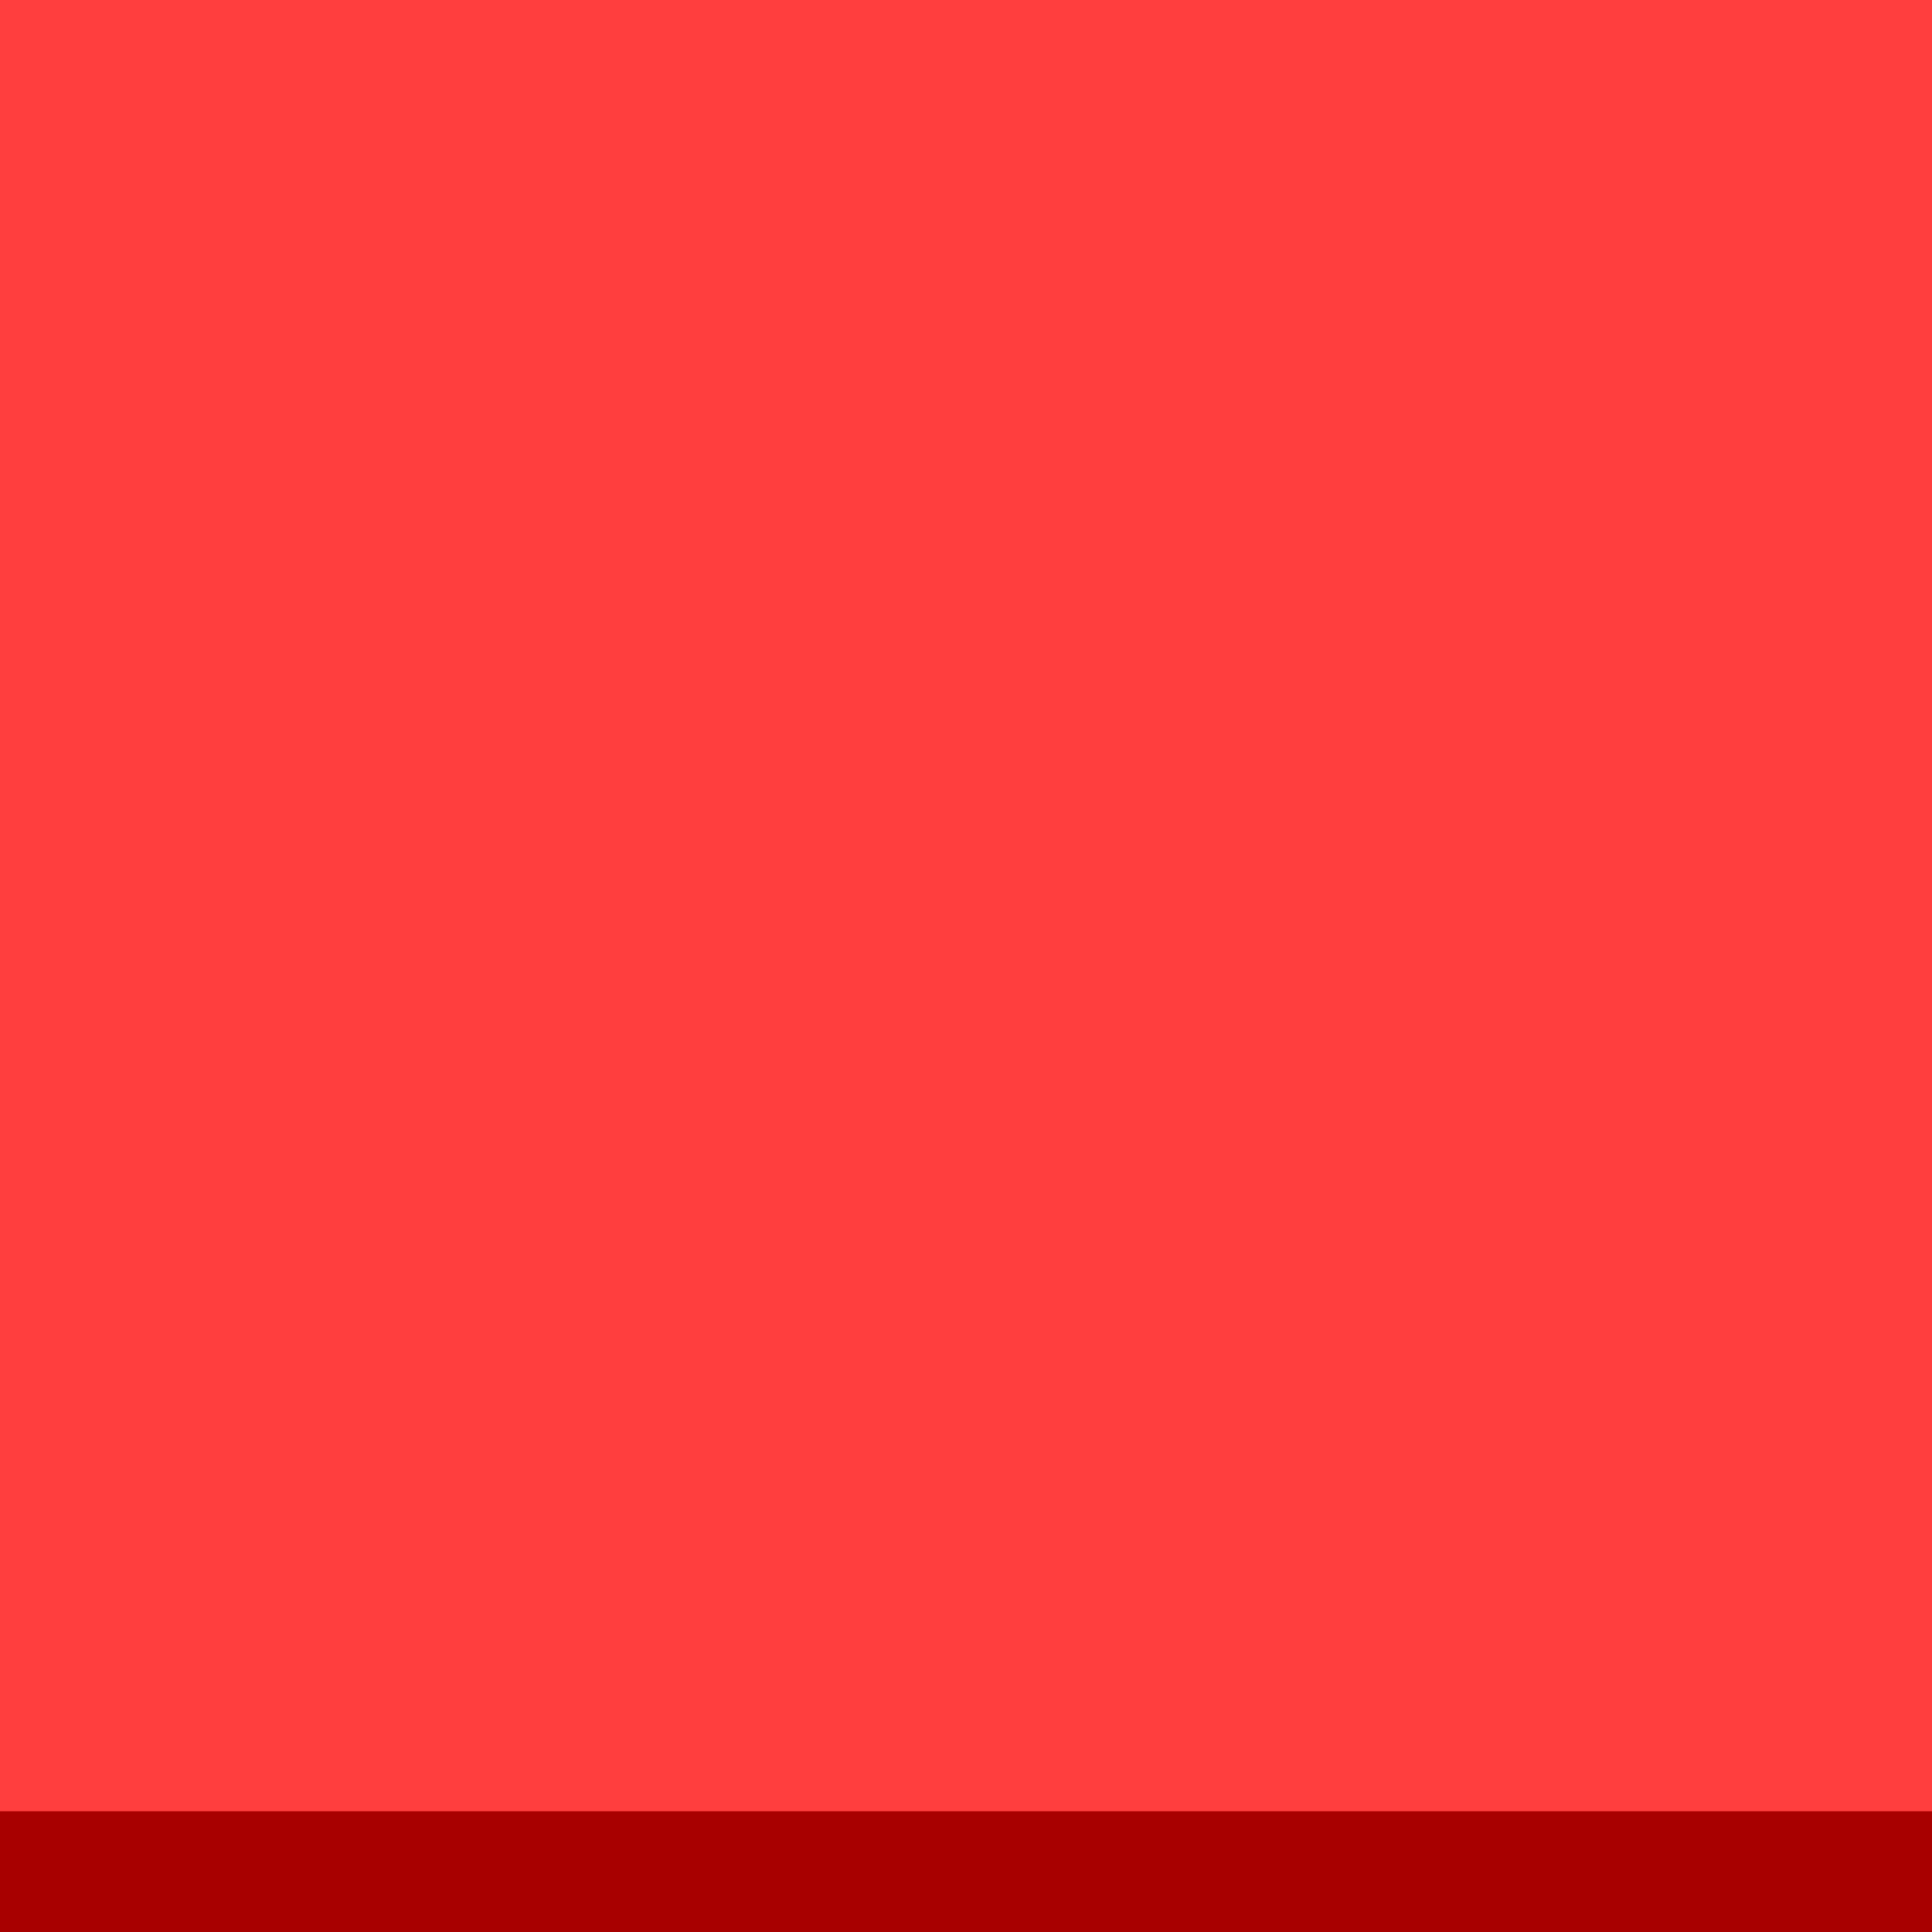
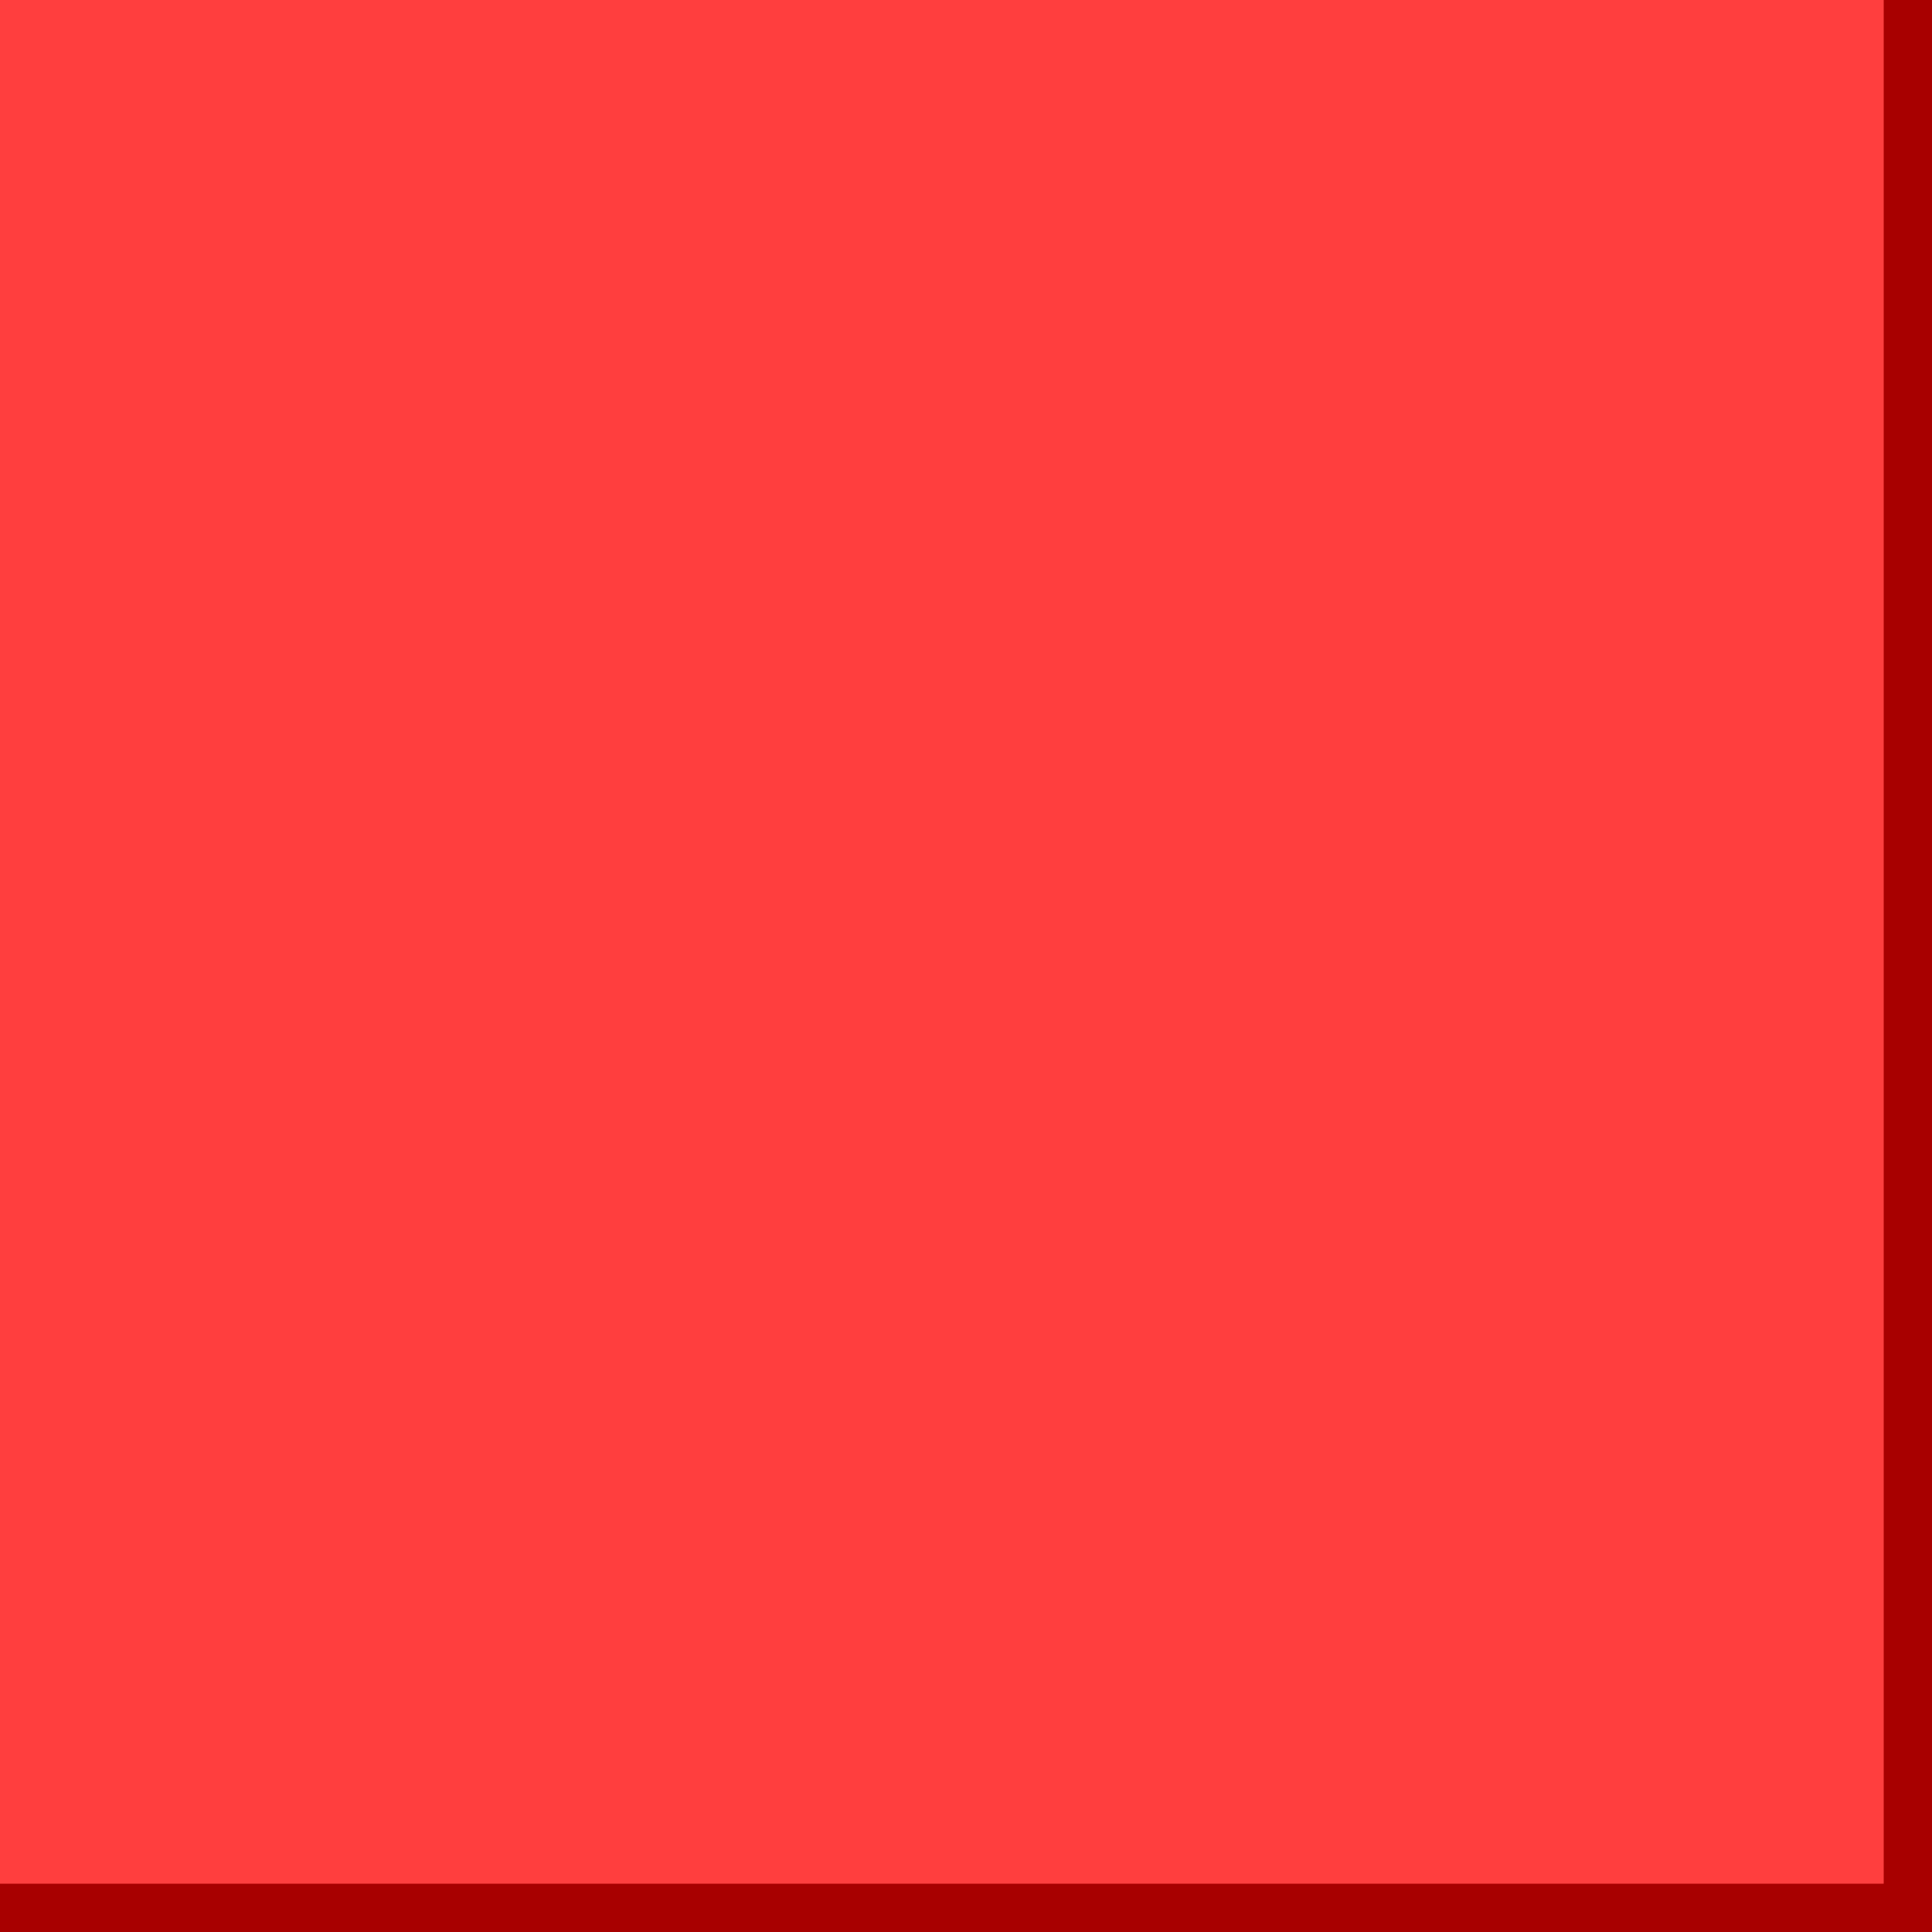
<svg xmlns="http://www.w3.org/2000/svg" width="80" height="80" id="svg2" version="1.1">
  <defs id="defs4" />
  <g id="layer1" transform="translate(0,-972.3622)">
    <rect style="fill:#ff3e3e;fill-opacity:1;stroke:#ffffff;stroke-width:0;stroke-linecap:round;stroke-linejoin:round;stroke-miterlimit:4;stroke-dasharray:none" id="rect2994" width="80" height="80" x="0" y="972.362" />
-     <rect style="fill:#a80000;fill-opacity:1;stroke:#000000;stroke-width:0;stroke-linecap:square;stroke-linejoin:miter;stroke-miterlimit:4;stroke-opacity:1;stroke-dasharray:none" id="rect4838" width="80" height="5" x="0" y="75" transform="translate(0,972.3622)" />
+     <rect style="fill:#a80000;fill-opacity:1;stroke:#000000;stroke-width:0;stroke-linecap:square;stroke-linejoin:miter;stroke-miterlimit:4;stroke-opacity:1;stroke-dasharray:none" id="rect4838" width="80" height="2" x="0" y="1050.362" />
+     <rect style="fill:#a80000;fill-opacity:1;stroke:#000000;stroke-width:0;stroke-linecap:square;stroke-linejoin:miter;stroke-miterlimit:4;stroke-opacity:1;stroke-dasharray:none" id="rect4838-8" width="80" height="2" x="972.362" y="-80" transform="matrix(0,1,-1,0,0,0)" />
  </g>
</svg>
